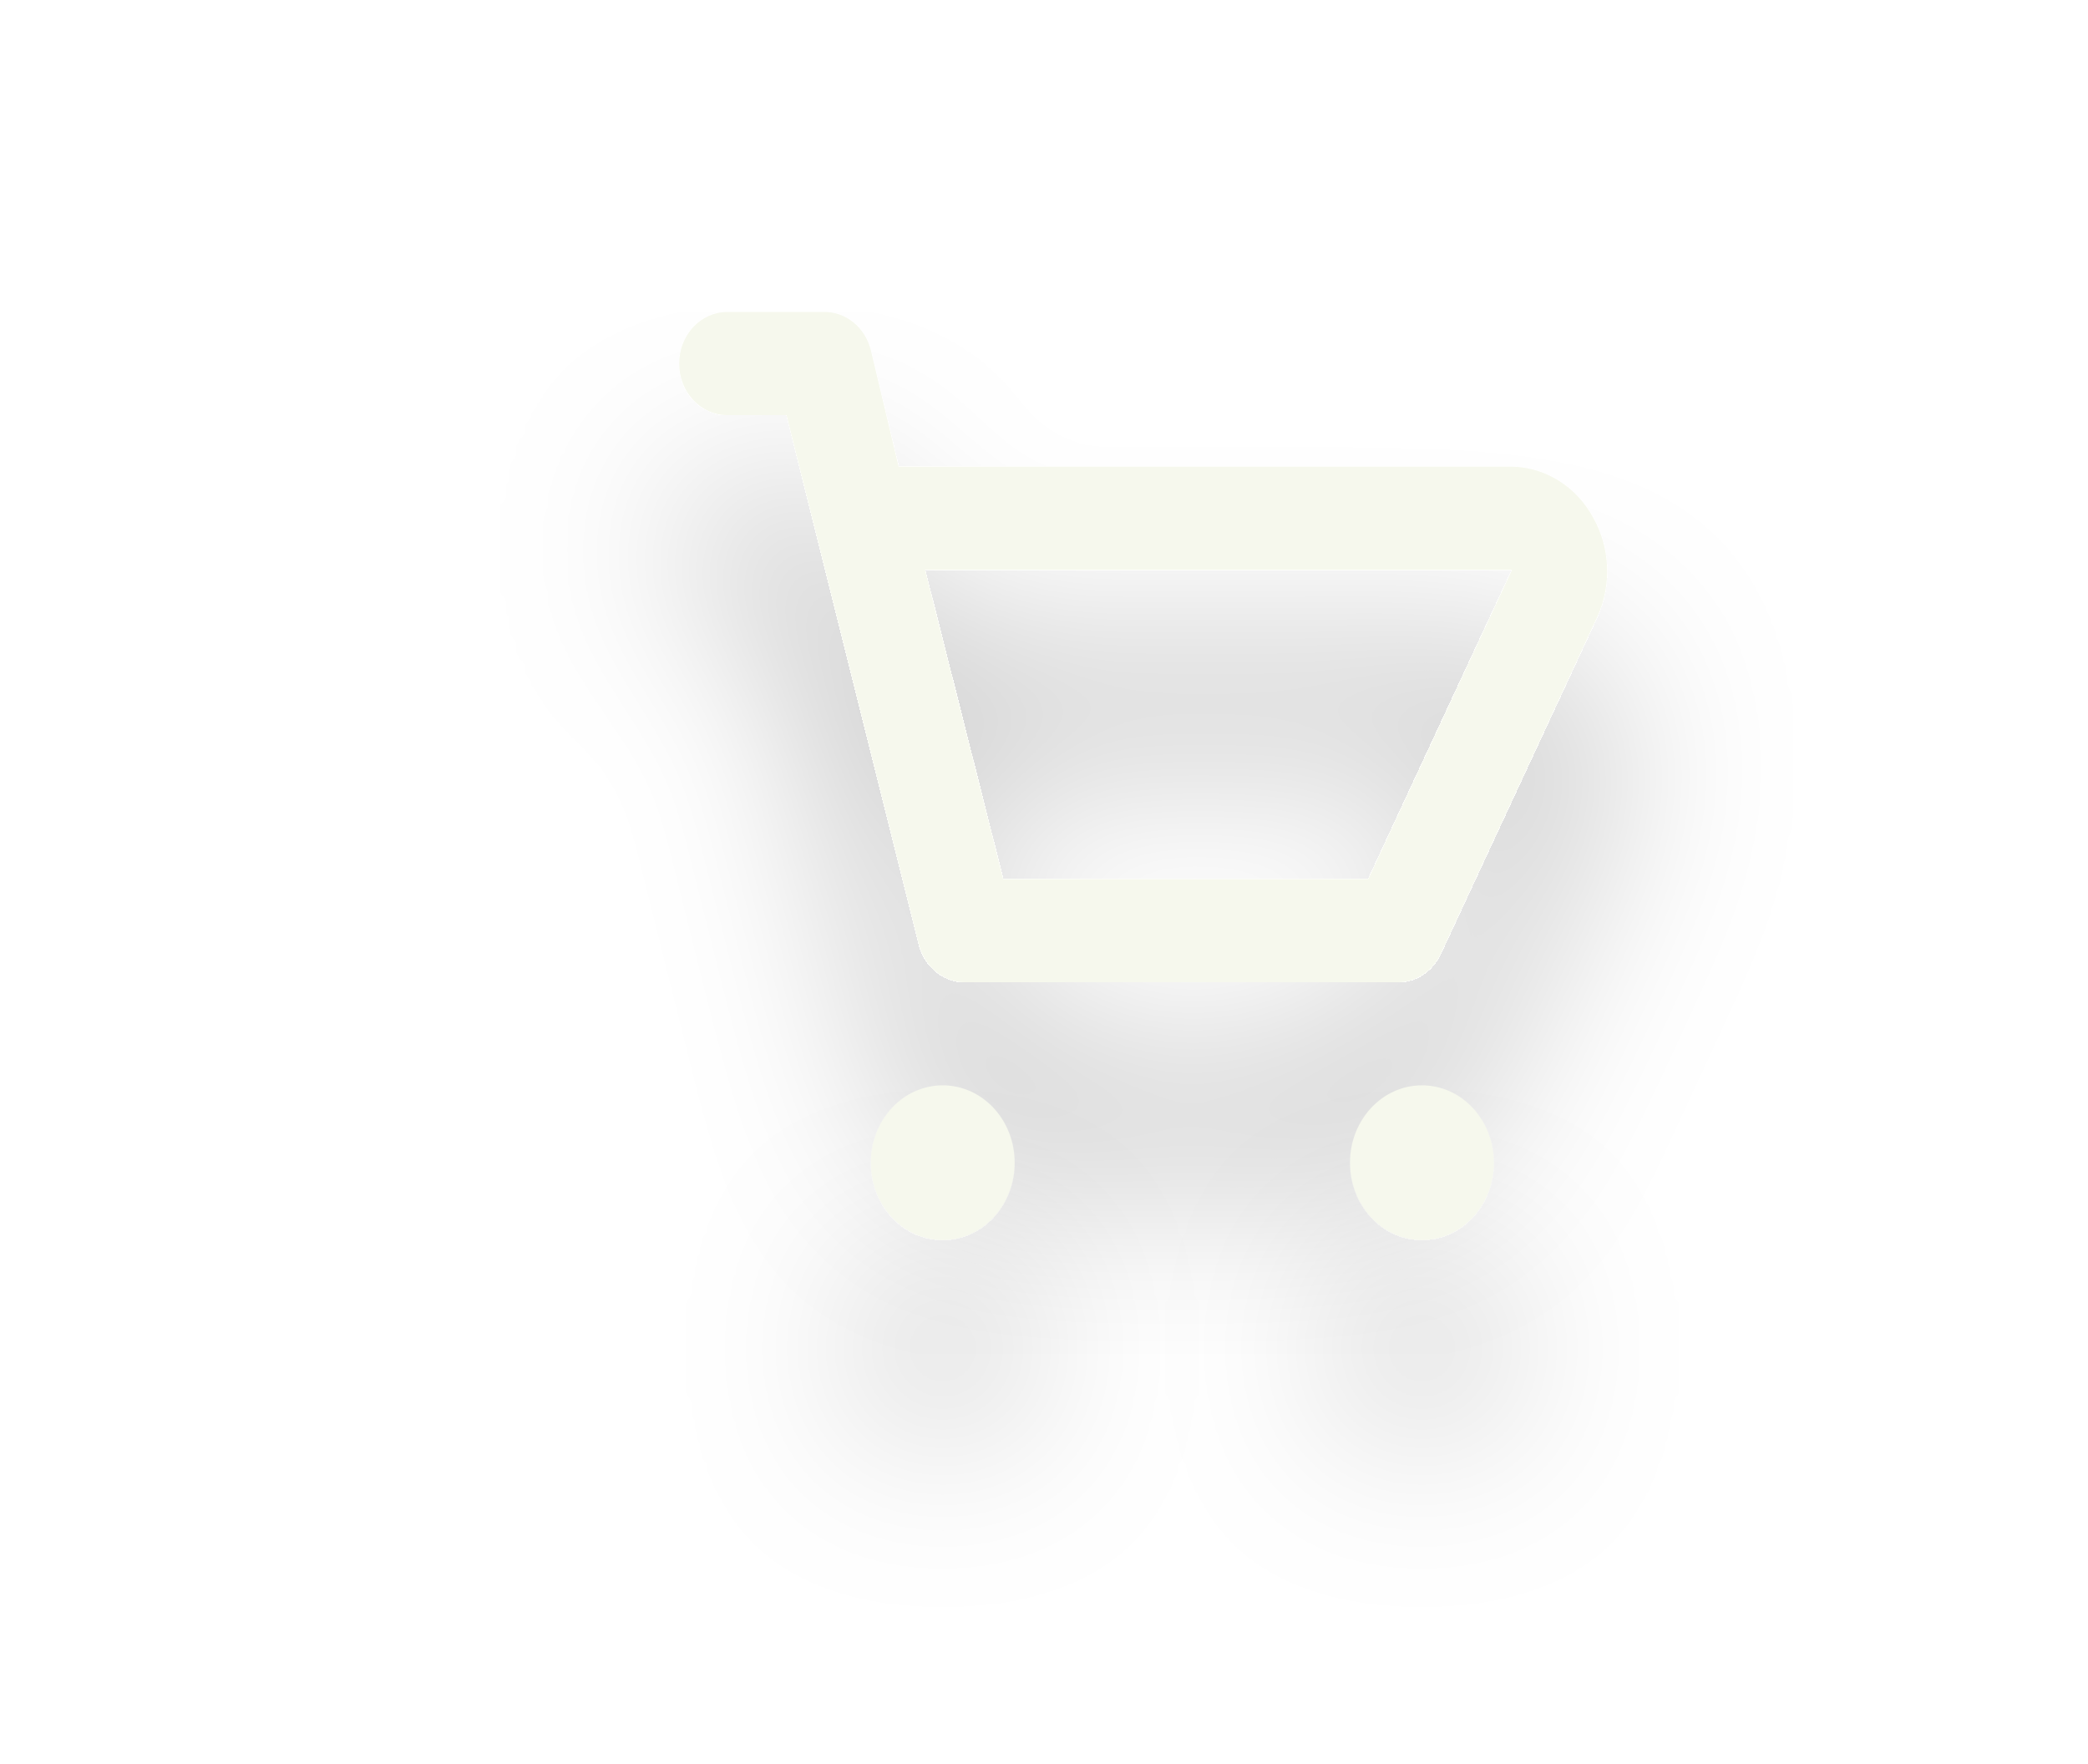
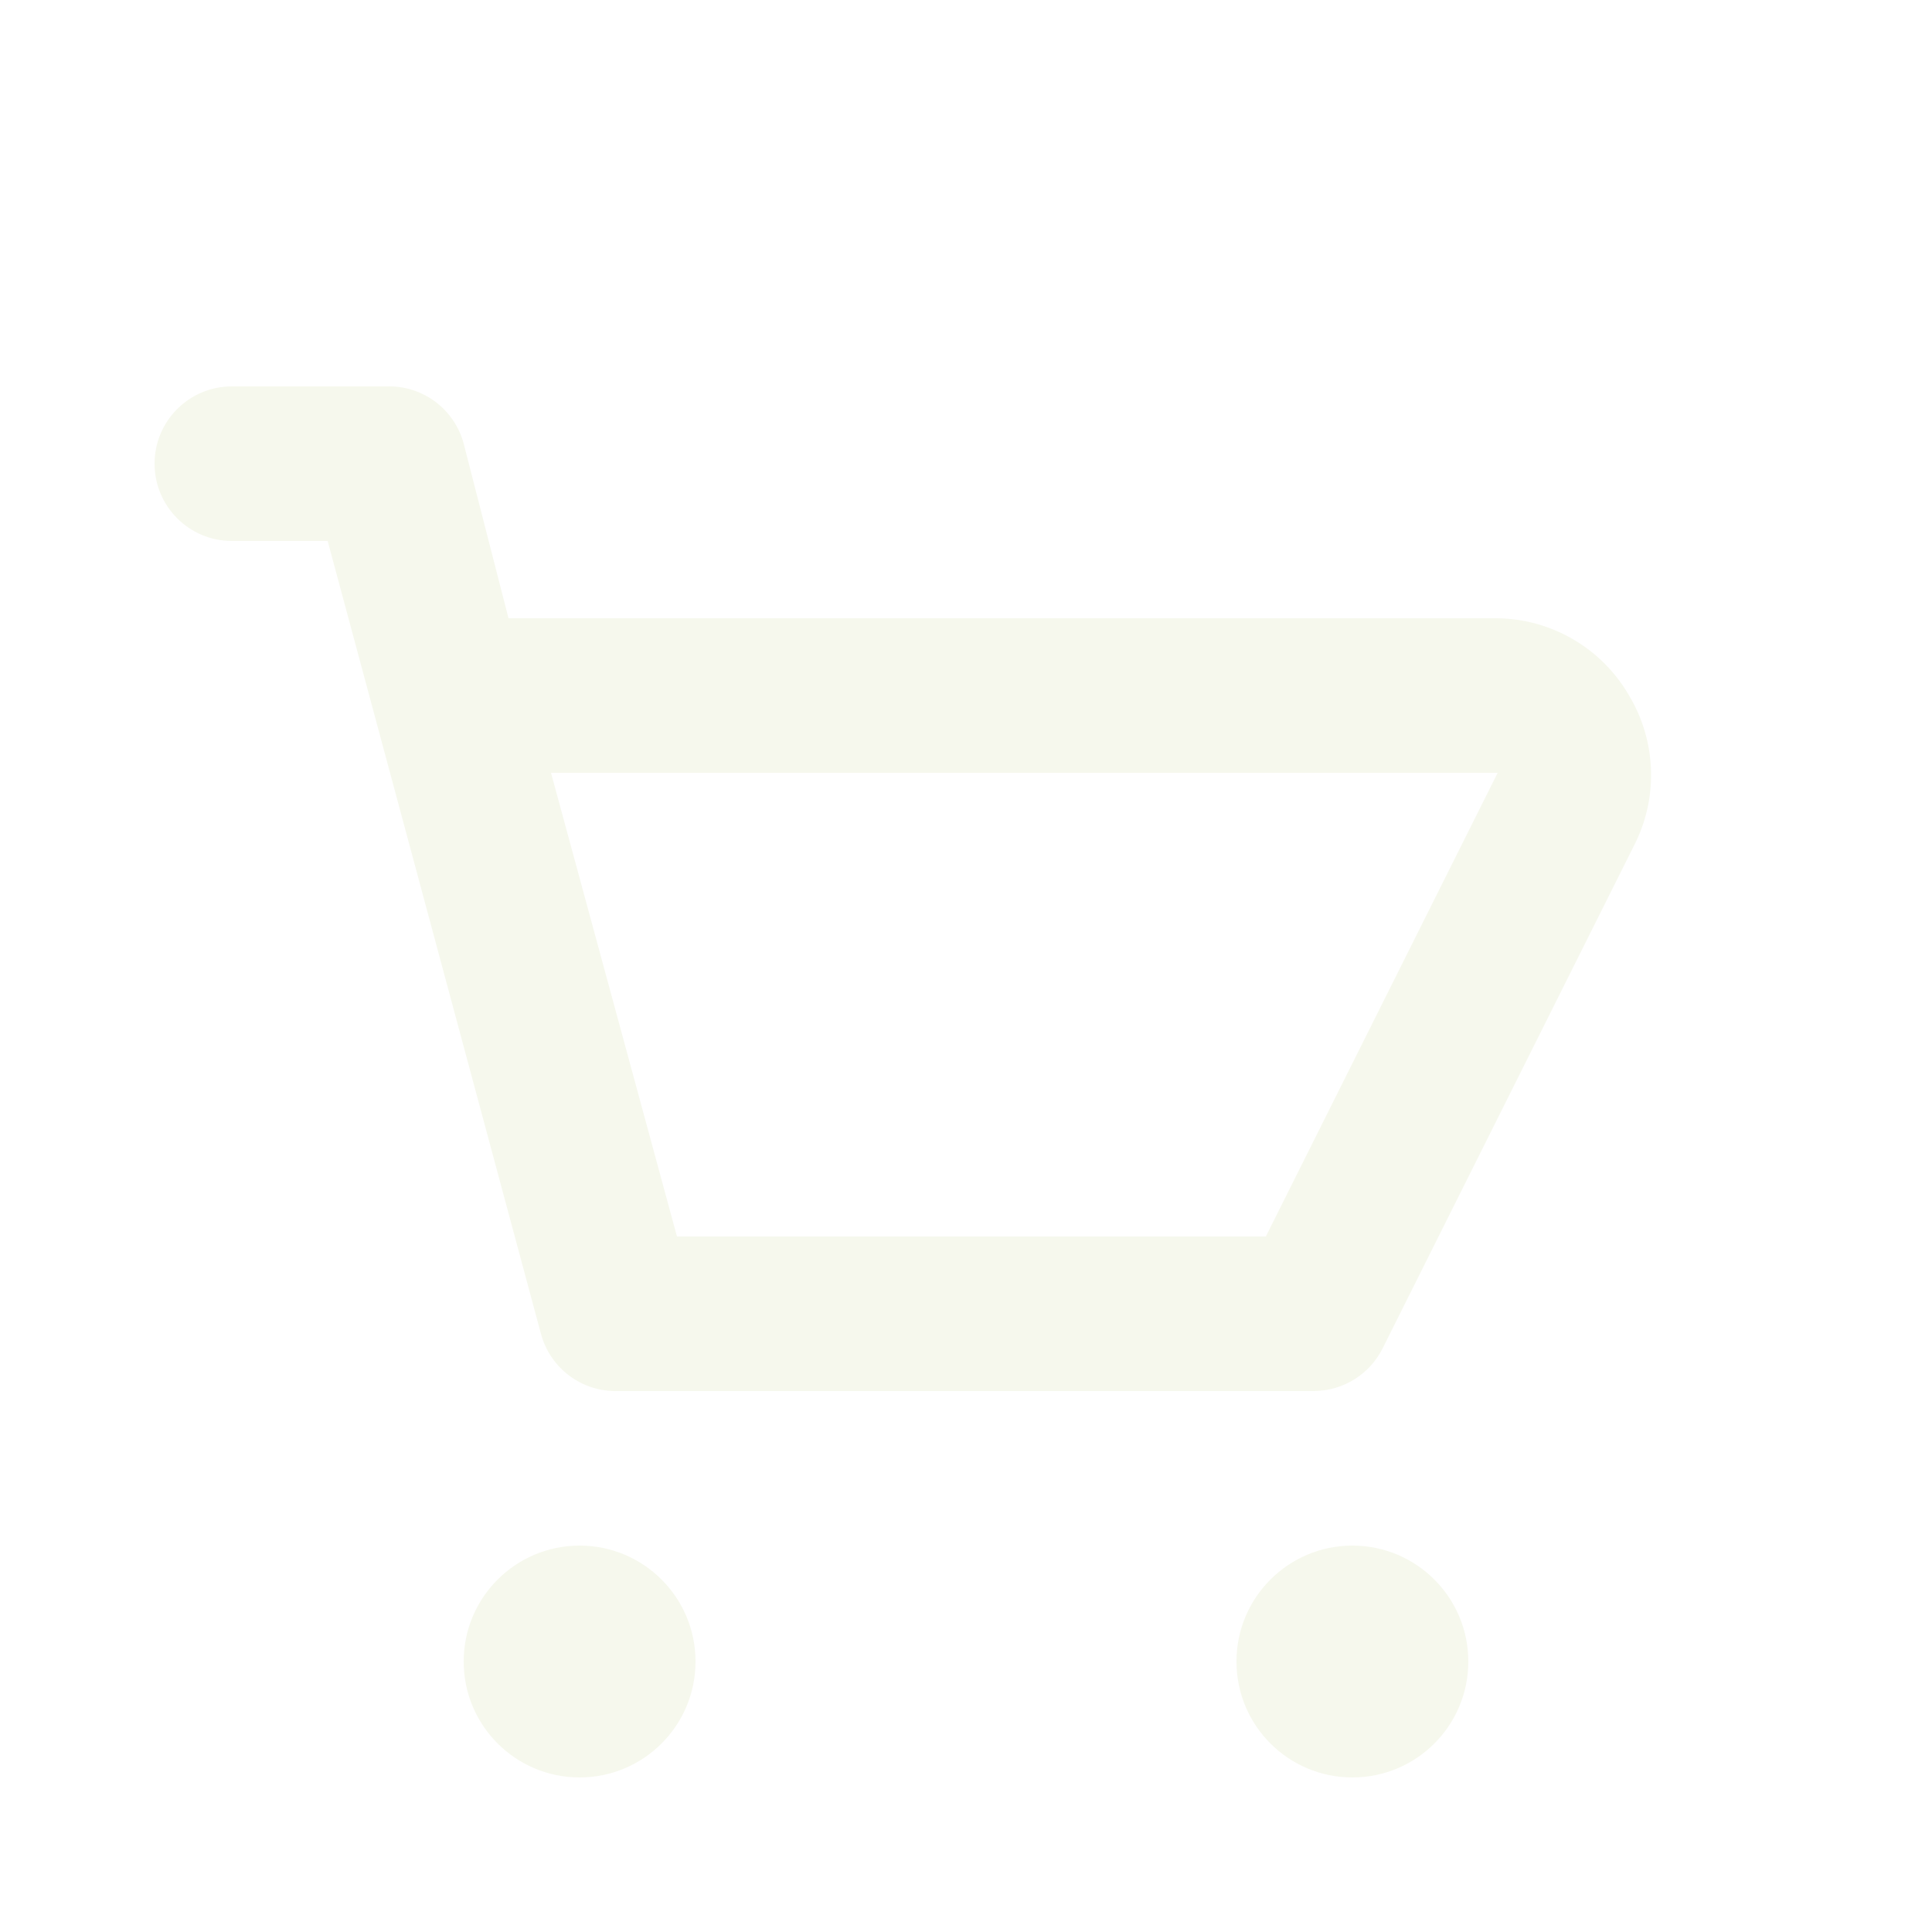
- <svg xmlns="http://www.w3.org/2000/svg" width="45" height="38" viewBox="0 0 45 38" fill="none">
-   <g filter="url(#filter0_d_116_92)">
-     <path d="M34.343 11.168C34.164 10.835 33.909 10.558 33.601 10.364C33.293 10.169 32.944 10.063 32.587 10.057H19.367L18.768 7.546C18.708 7.304 18.573 7.09 18.385 6.941C18.198 6.792 17.969 6.715 17.735 6.724H15.67C15.396 6.724 15.133 6.841 14.94 7.049C14.746 7.258 14.637 7.54 14.637 7.835C14.637 8.13 14.746 8.412 14.94 8.621C15.133 8.829 15.396 8.946 15.67 8.946H16.951L19.801 20.346C19.862 20.588 19.997 20.801 20.184 20.95C20.372 21.1 20.601 21.176 20.834 21.168H30.129C30.32 21.167 30.507 21.11 30.669 21.002C30.831 20.894 30.962 20.74 31.048 20.557L34.436 13.268C34.583 12.937 34.651 12.572 34.635 12.206C34.618 11.839 34.518 11.483 34.343 11.168ZM29.489 18.946H21.619L19.935 12.279H32.587L29.489 18.946Z" fill="#F6F8ED" />
-   </g>
-   <g filter="url(#filter1_d_116_92)">
-     <path d="M20.317 26.723C21.173 26.723 21.867 25.977 21.867 25.056C21.867 24.136 21.173 23.39 20.317 23.39C19.462 23.39 18.768 24.136 18.768 25.056C18.768 25.977 19.462 26.723 20.317 26.723Z" fill="#F6F8ED" />
-   </g>
-   <g filter="url(#filter2_d_116_92)">
-     <path d="M30.645 26.723C31.501 26.723 32.195 25.977 32.195 25.056C32.195 24.136 31.501 23.39 30.645 23.39C29.79 23.39 29.096 24.136 29.096 25.056C29.096 25.977 29.79 26.723 30.645 26.723Z" fill="#F6F8ED" />
-   </g>
-   <defs>
-     <filter id="filter0_d_116_92" x="10.637" y="6.723" width="28" height="22.445" filterUnits="userSpaceOnUse" color-interpolation-filters="sRGB">
-       <feFlood flood-opacity="0" result="BackgroundImageFix" />
-       <feColorMatrix in="SourceAlpha" type="matrix" values="0 0 0 0 0 0 0 0 0 0 0 0 0 0 0 0 0 0 127 0" result="hardAlpha" />
-       <feOffset dy="4" />
-       <feGaussianBlur stdDeviation="2" />
-       <feComposite in2="hardAlpha" operator="out" />
-       <feColorMatrix type="matrix" values="0 0 0 0 0 0 0 0 0 0 0 0 0 0 0 0 0 0 0.25 0" />
-       <feBlend mode="normal" in2="BackgroundImageFix" result="effect1_dropShadow_116_92" />
-       <feBlend mode="normal" in="SourceGraphic" in2="effect1_dropShadow_116_92" result="shape" />
-     </filter>
-     <filter id="filter1_d_116_92" x="14.768" y="23.39" width="11.098" height="11.333" filterUnits="userSpaceOnUse" color-interpolation-filters="sRGB">
-       <feFlood flood-opacity="0" result="BackgroundImageFix" />
-       <feColorMatrix in="SourceAlpha" type="matrix" values="0 0 0 0 0 0 0 0 0 0 0 0 0 0 0 0 0 0 127 0" result="hardAlpha" />
-       <feOffset dy="4" />
-       <feGaussianBlur stdDeviation="2" />
-       <feComposite in2="hardAlpha" operator="out" />
-       <feColorMatrix type="matrix" values="0 0 0 0 0 0 0 0 0 0 0 0 0 0 0 0 0 0 0.25 0" />
-       <feBlend mode="normal" in2="BackgroundImageFix" result="effect1_dropShadow_116_92" />
-       <feBlend mode="normal" in="SourceGraphic" in2="effect1_dropShadow_116_92" result="shape" />
-     </filter>
-     <filter id="filter2_d_116_92" x="25.096" y="23.39" width="11.098" height="11.333" filterUnits="userSpaceOnUse" color-interpolation-filters="sRGB">
-       <feFlood flood-opacity="0" result="BackgroundImageFix" />
-       <feColorMatrix in="SourceAlpha" type="matrix" values="0 0 0 0 0 0 0 0 0 0 0 0 0 0 0 0 0 0 127 0" result="hardAlpha" />
-       <feOffset dy="4" />
-       <feGaussianBlur stdDeviation="2" />
-       <feComposite in2="hardAlpha" operator="out" />
-       <feColorMatrix type="matrix" values="0 0 0 0 0 0 0 0 0 0 0 0 0 0 0 0 0 0 0.25 0" />
-       <feBlend mode="normal" in2="BackgroundImageFix" result="effect1_dropShadow_116_92" />
-       <feBlend mode="normal" in="SourceGraphic" in2="effect1_dropShadow_116_92" result="shape" />
-     </filter>
-   </defs>
+ <svg xmlns="http://www.w3.org/2000/svg" aria-hidden="true" role="img" id="footer-sample-full" preserveAspectRatio="xMidYMid meet" viewBox="0 -2 25 25" class="iconify iconify--eva" width="30" height="30">
+   <path fill="#F6F8ED" d="M21.08 7a2 2 0 0 0-1.7-1H6.58L6 3.74A1 1 0 0 0 5 3H3a1 1 0 0 0 0 2h1.24L7 15.26A1 1 0 0 0 8 16h9a1 1 0 0 0 .89-.55l3.28-6.56A2 2 0 0 0 21.08 7Zm-4.7 7H8.76L7.13 8h12.25Z" />
+   <circle cx="7.5" cy="19.5" r="1.5" fill="#F6F8ED" />
+   <circle cx="17.5" cy="19.5" r="1.5" fill="#F6F8ED" />
</svg>
